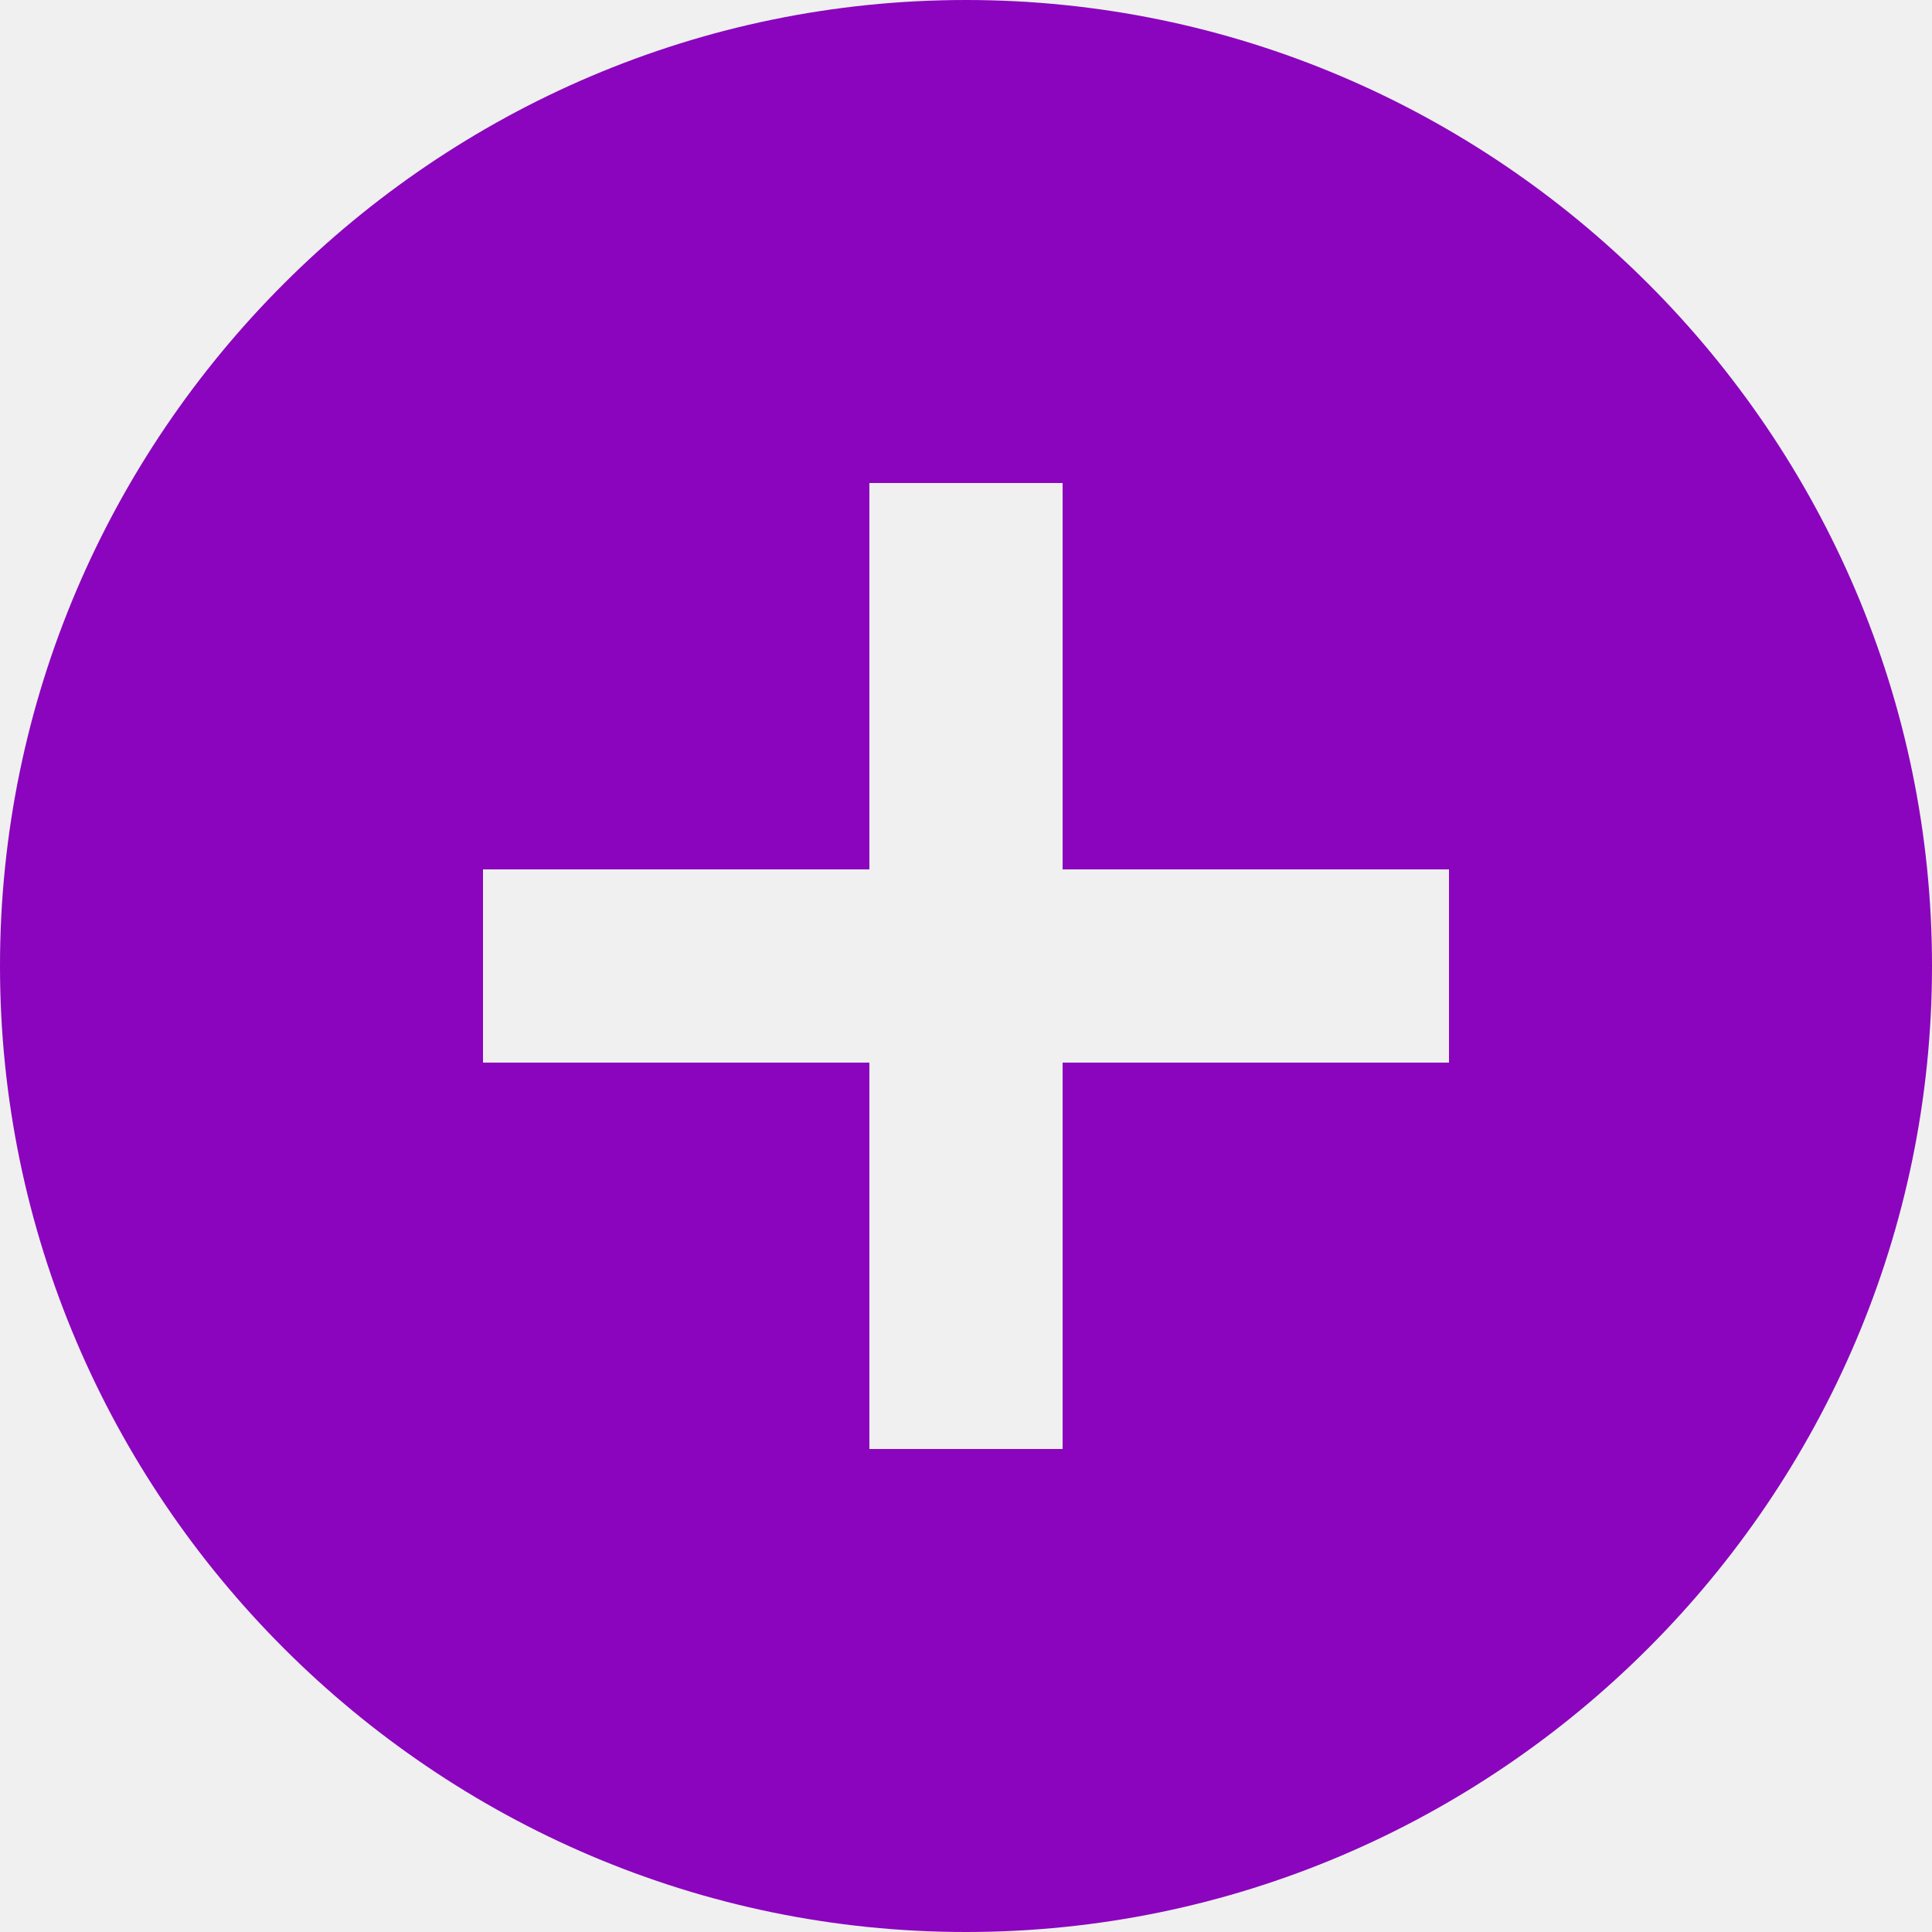
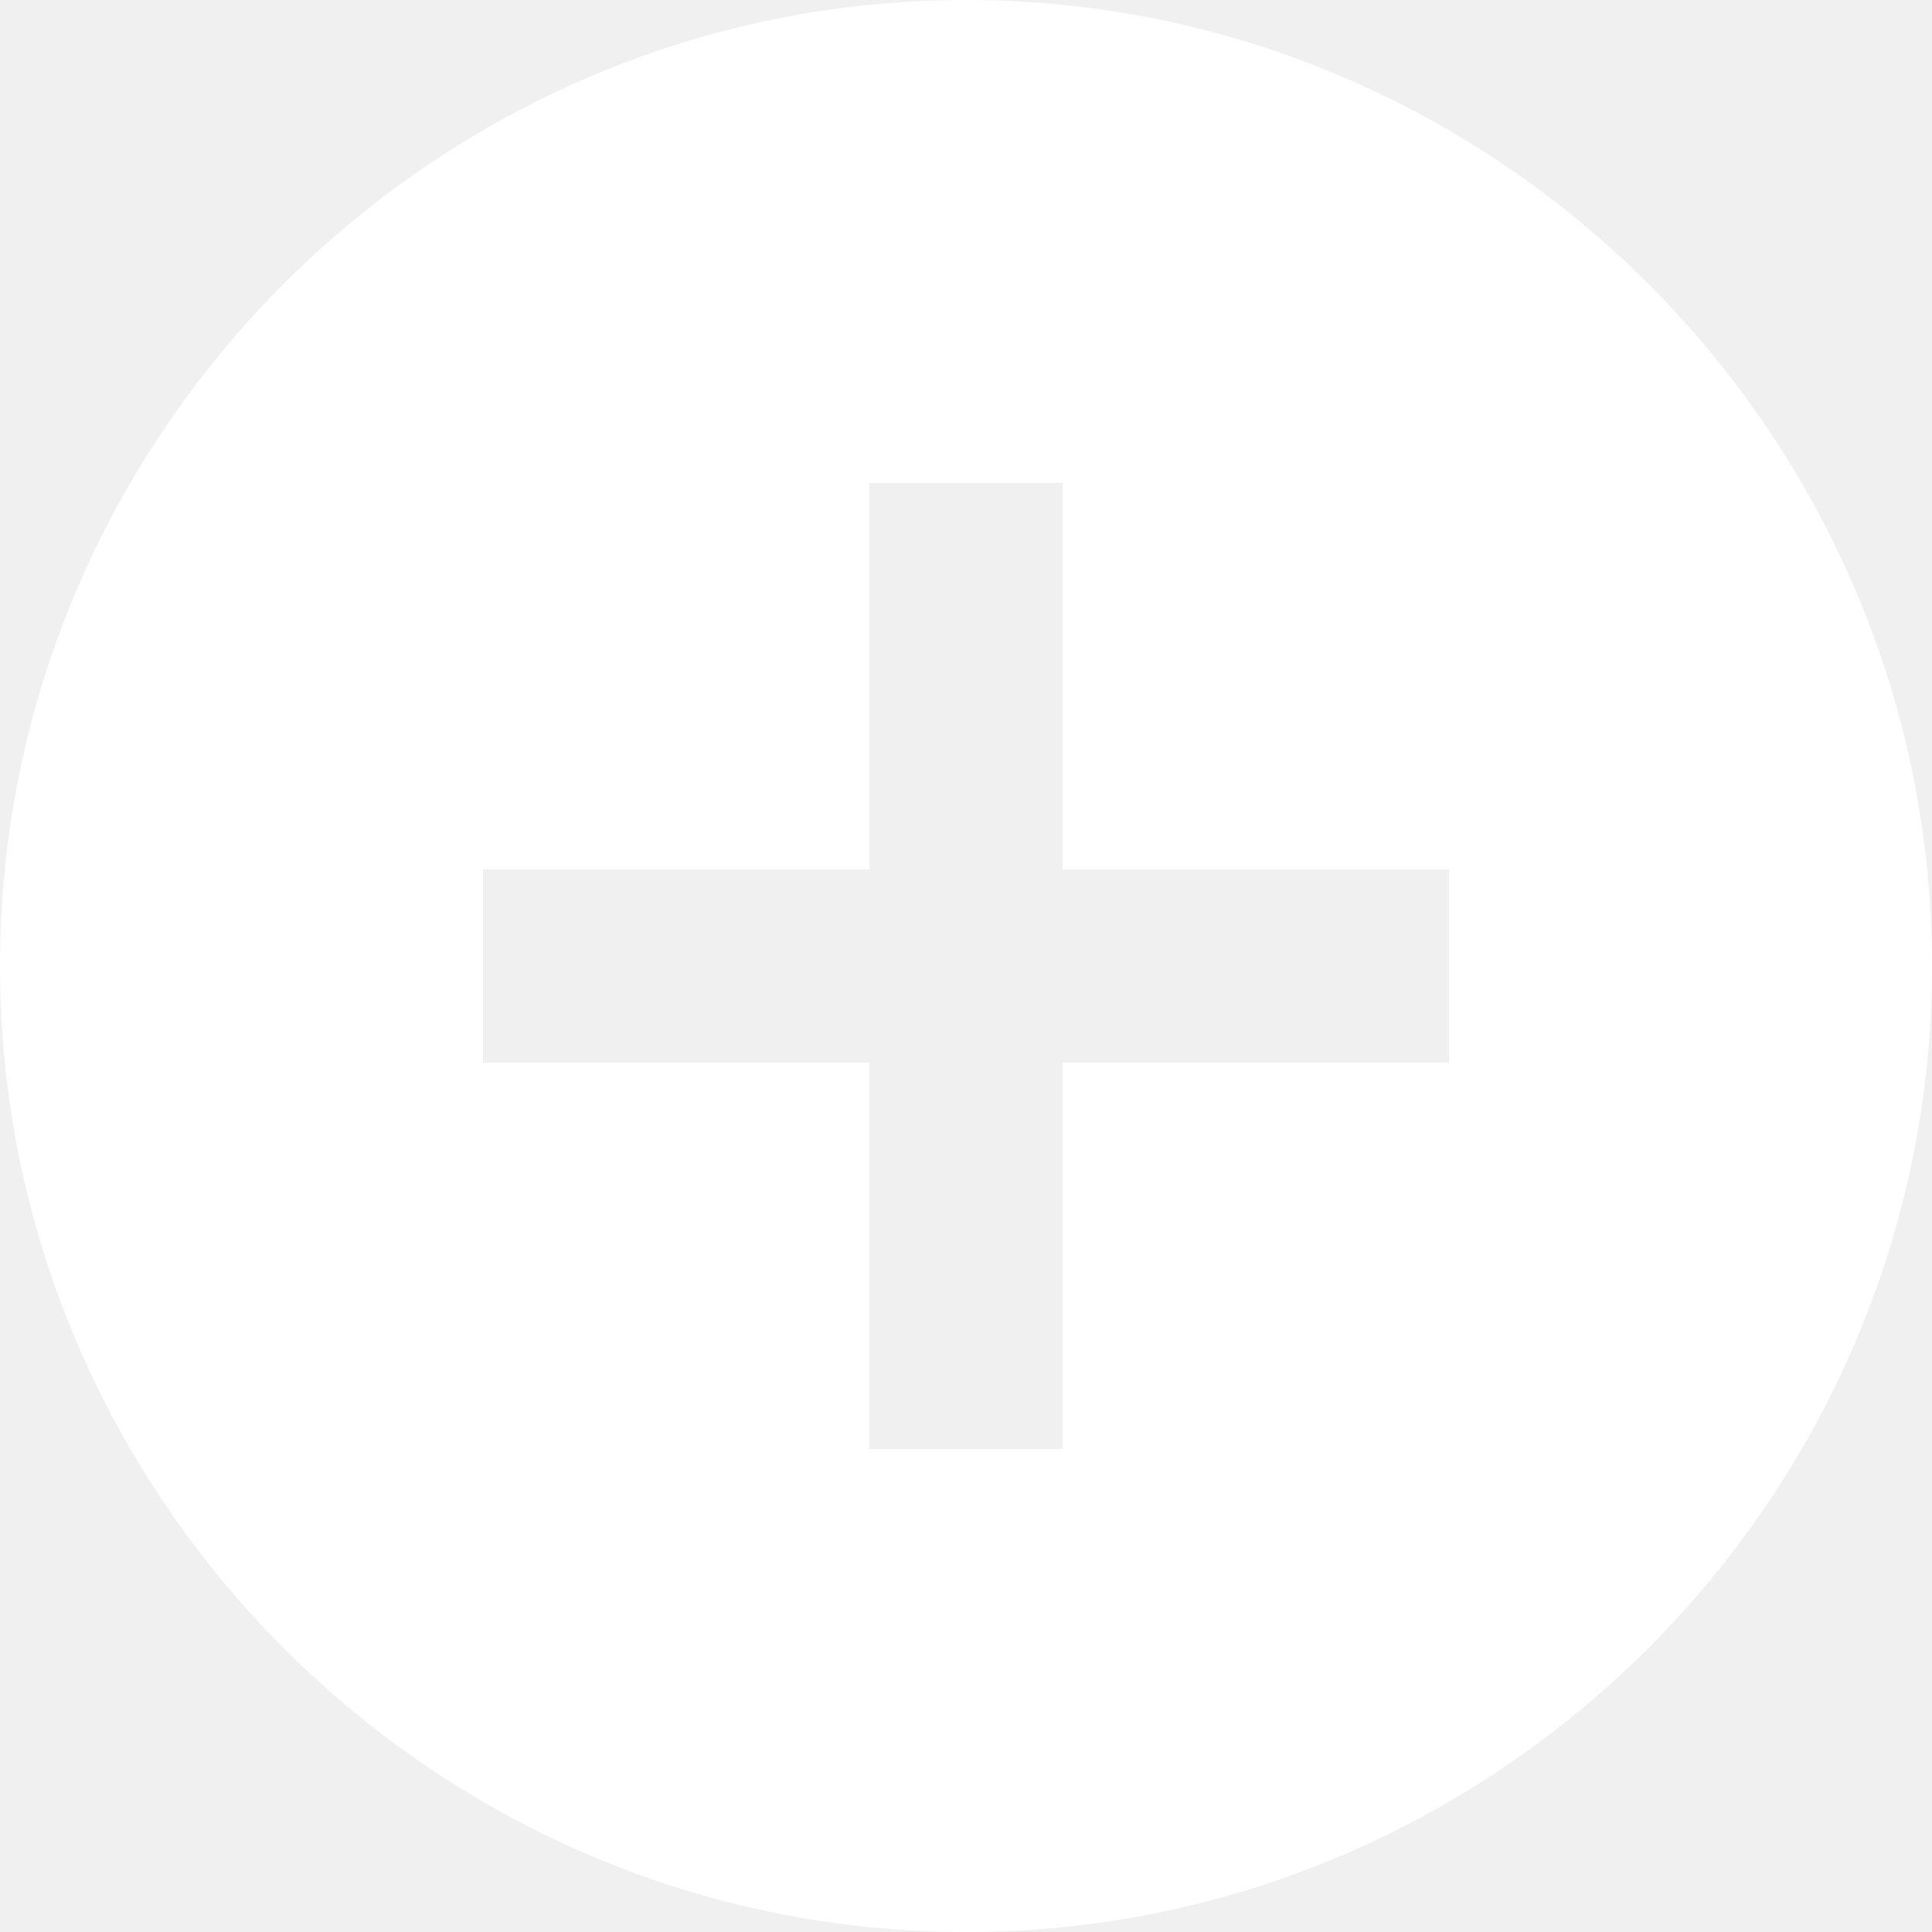
<svg xmlns="http://www.w3.org/2000/svg" version="1.1" id="Capa_1" x="0px" y="0px" width="512px" height="512px" viewBox="0 0 510 510" style="enable-background:new 0 0 510 510;" xml:space="preserve">
  <g>
    <g>
      <g id="add-circle">
-         <path d="M255,0C114.75,0,0,114.75,0,255s114.75,255,255,255s255-114.75,255-255S395.25,0,255,0z M382.5,280.5h-102v102h-51v-102    h-102v-51h102v-102h51v102h102V280.5z" data-original="#000000" class="active-path" data-old_color="#000000" fill="#8A05BD" />
+         <path d="M255,0C114.75,0,0,114.75,0,255s114.75,255,255,255s255-114.75,255-255S395.25,0,255,0z M382.5,280.5h-102v102h-51v-102    h-102v-51h102v-102h51v102h102V280.5z" data-original="#000000" class="active-path" data-old_color="#000000" fill="#fff" />
      </g>
    </g>
  </g>
</svg>
